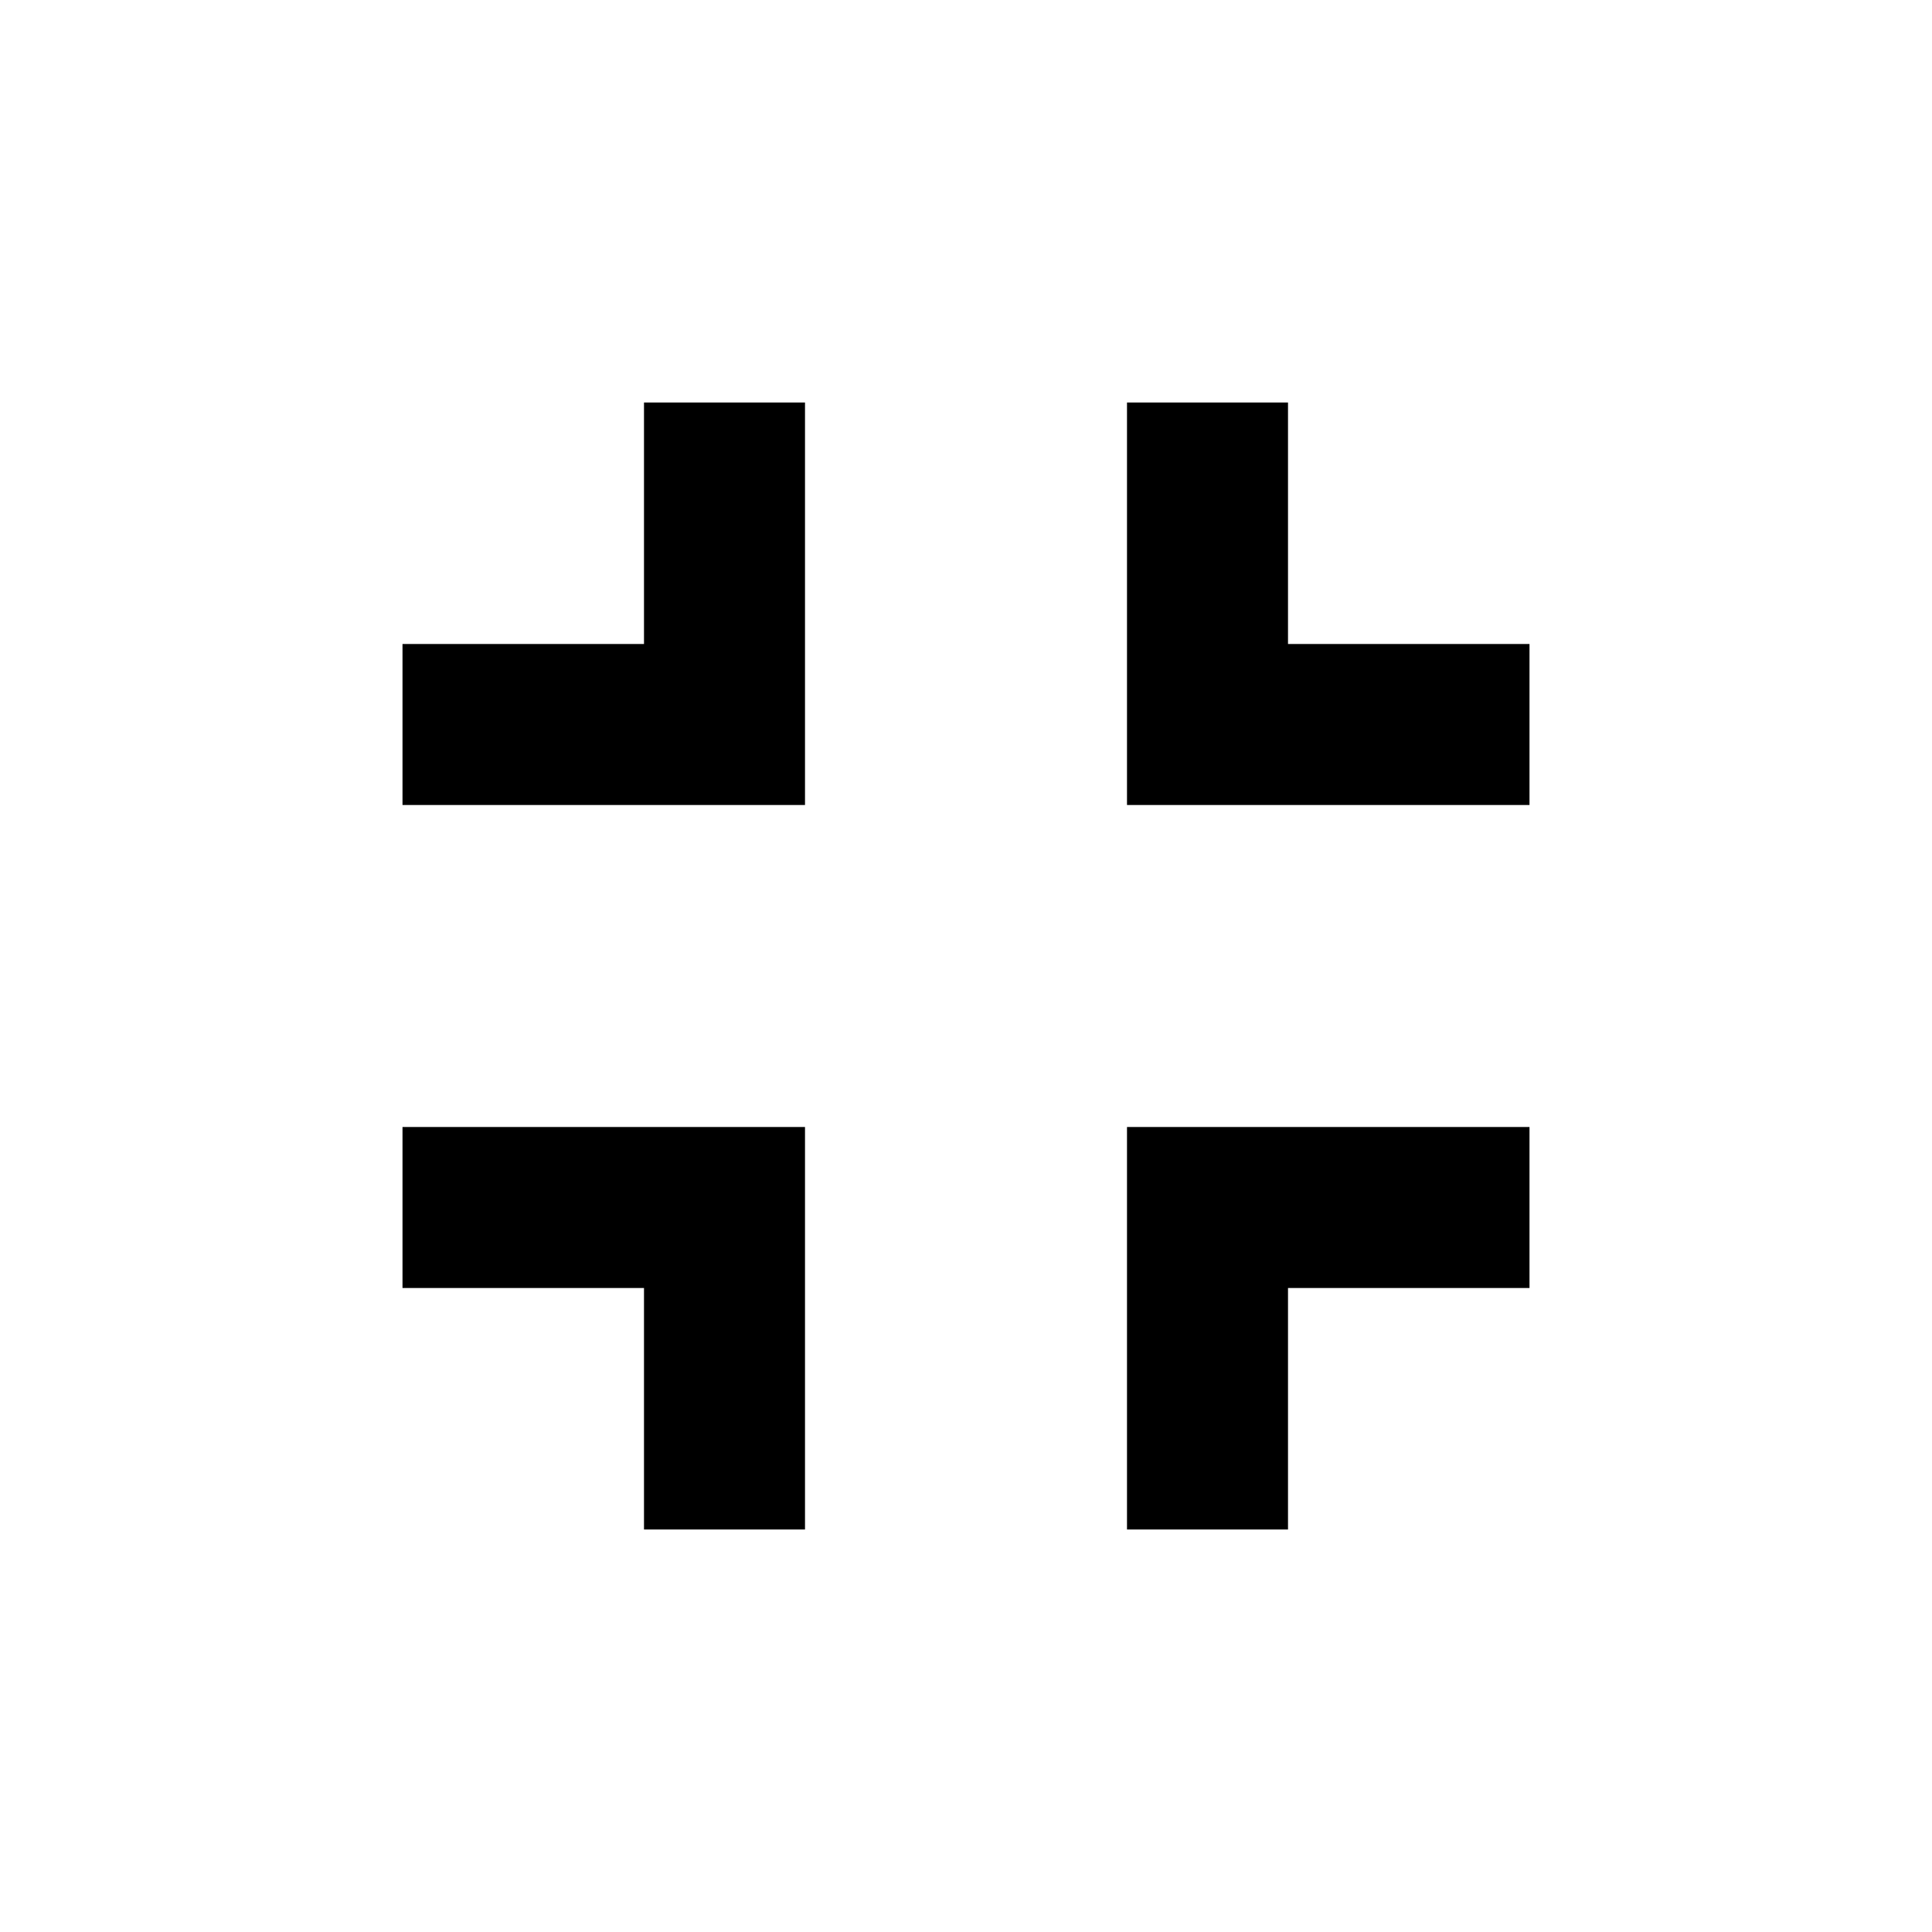
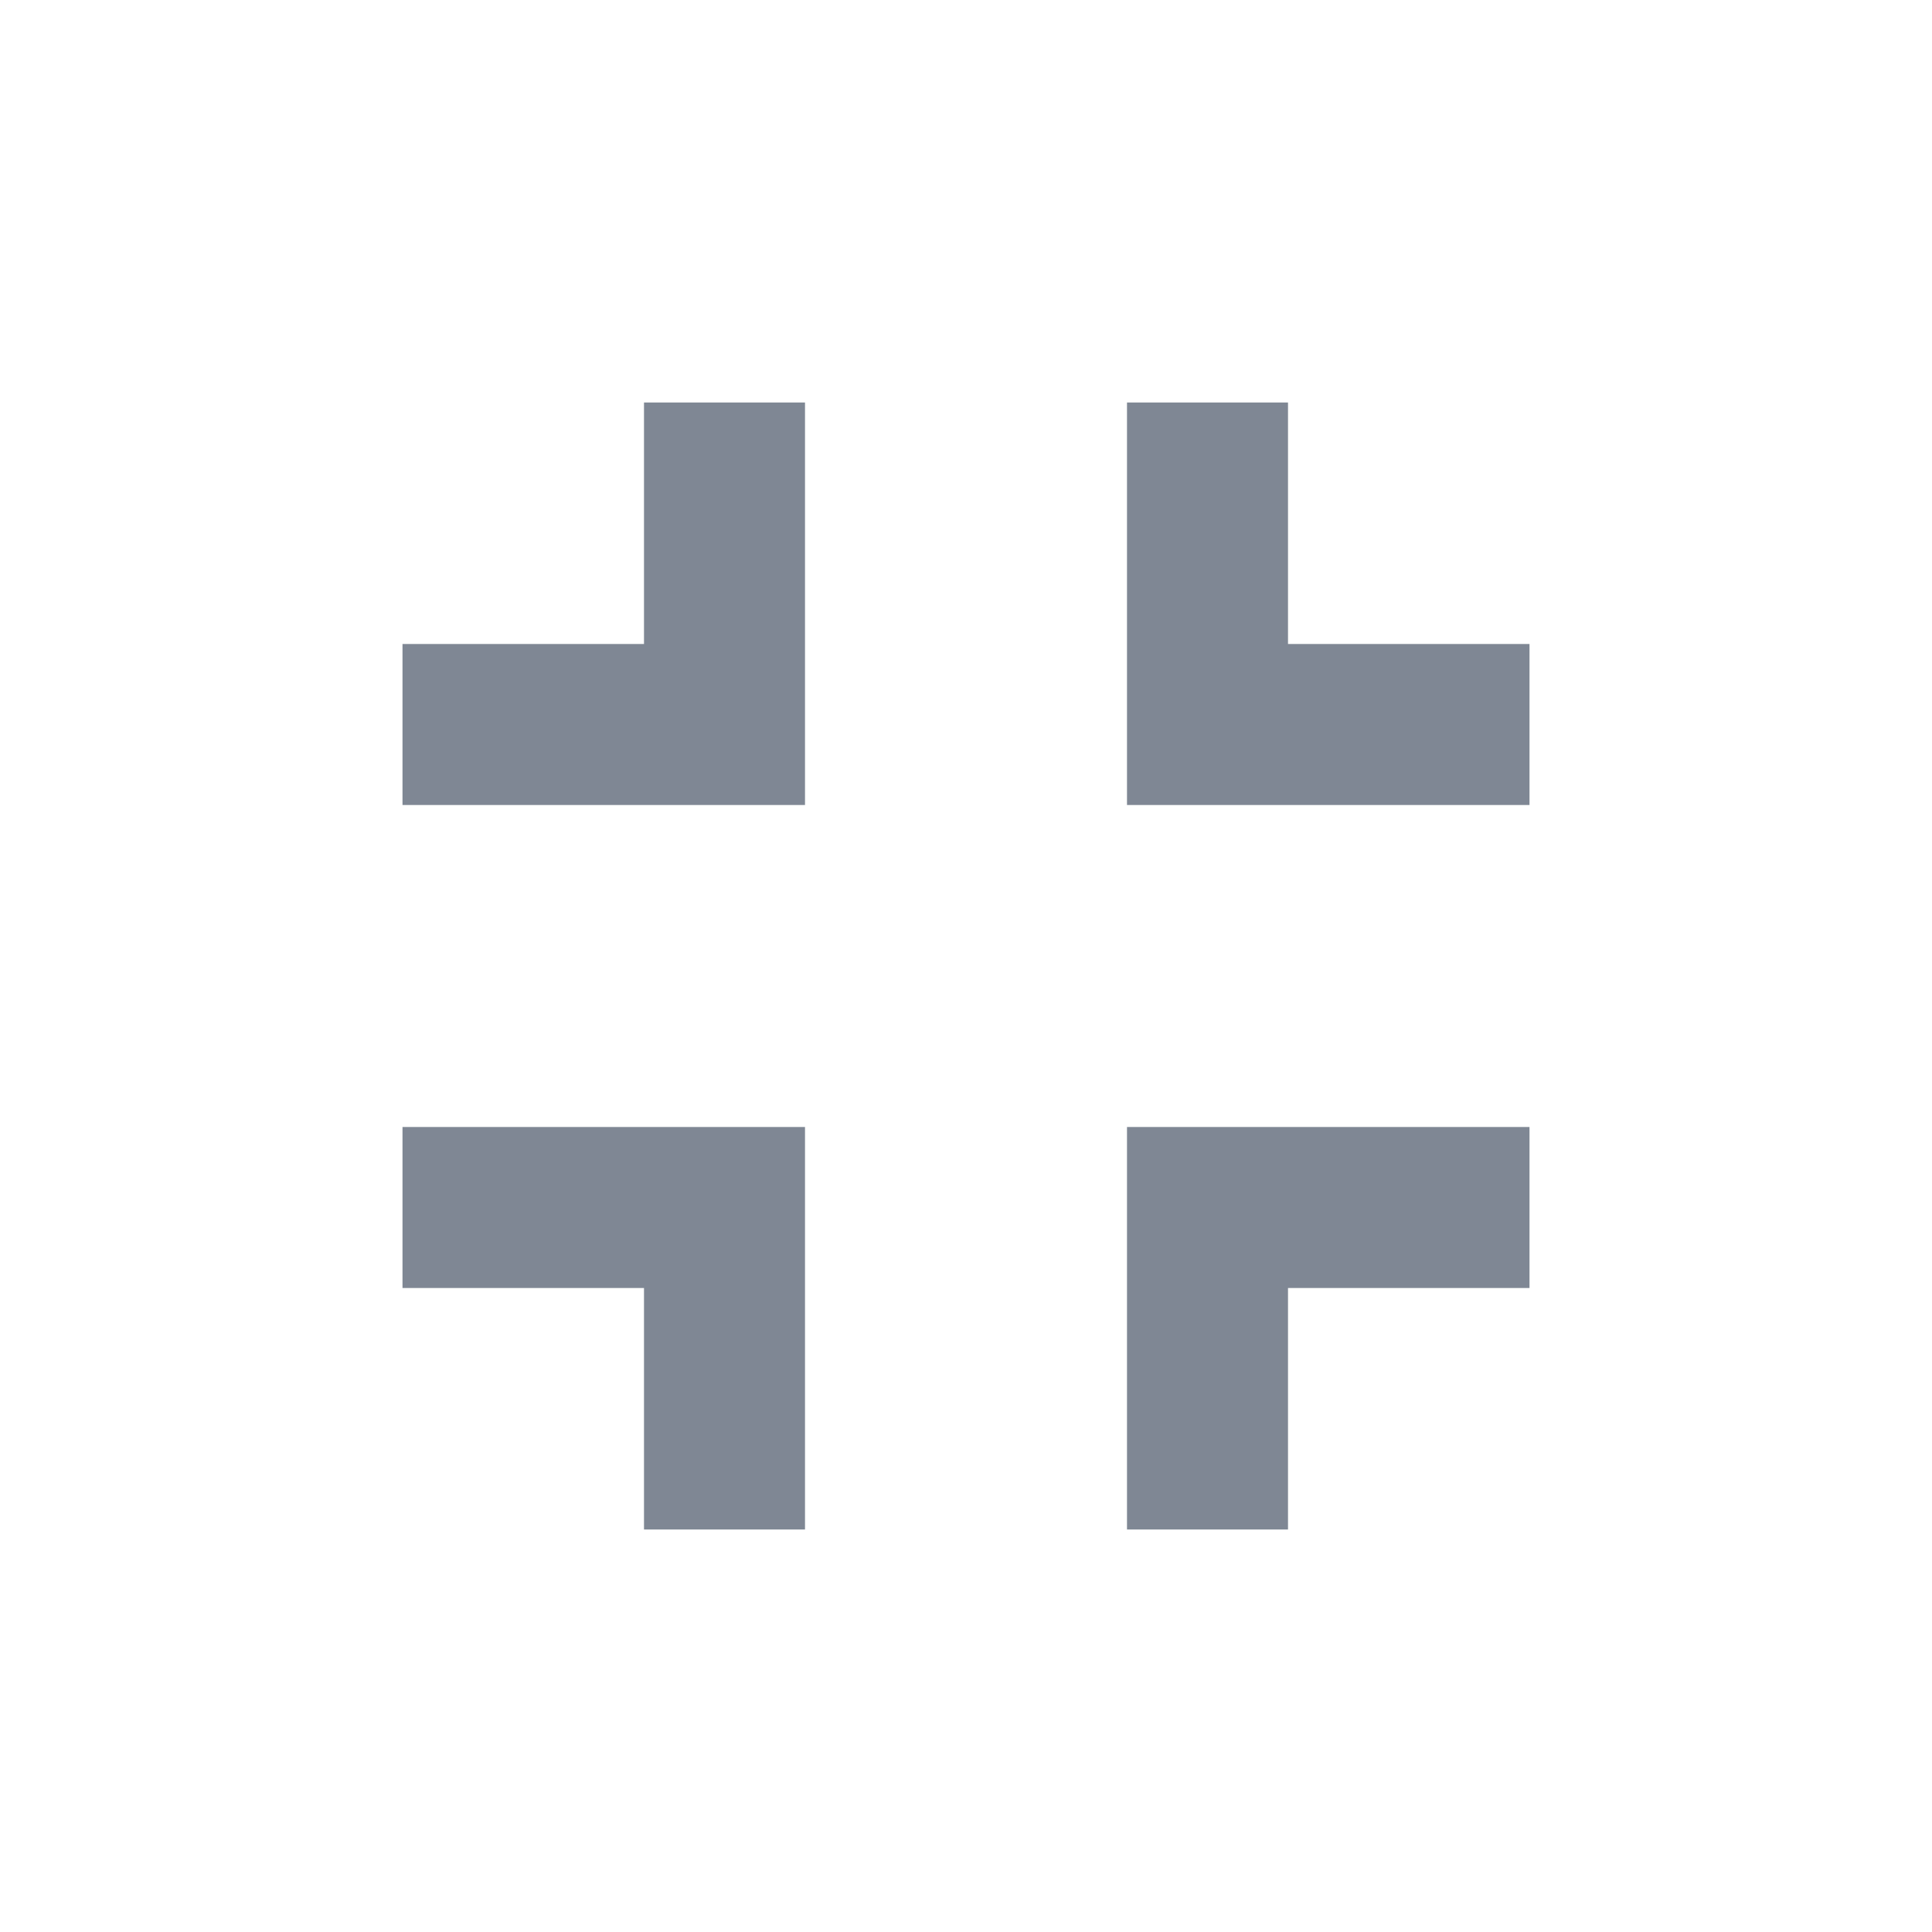
<svg xmlns="http://www.w3.org/2000/svg" width="24" height="24" viewBox="0 0 24 24" fill="none">
-   <path fill-rule="evenodd" clip-rule="evenodd" d="M5 16H8V19H10V14H5V16V16ZM8 8H5V10H10V5H8V8V8ZM14 19H16V16H19V14H14V19V19ZM16 8V5H14V10H19V8H16V8Z" fill="black" />
+   <path fill-rule="evenodd" clip-rule="evenodd" d="M5 16H8V19H10V14H5V16ZM8 8H5V10H10V5H8V8ZM14 19H16V16H19V14H14V19ZM16 8V5H14V10H19V8H16Z" fill="#7F8794" />
</svg>
